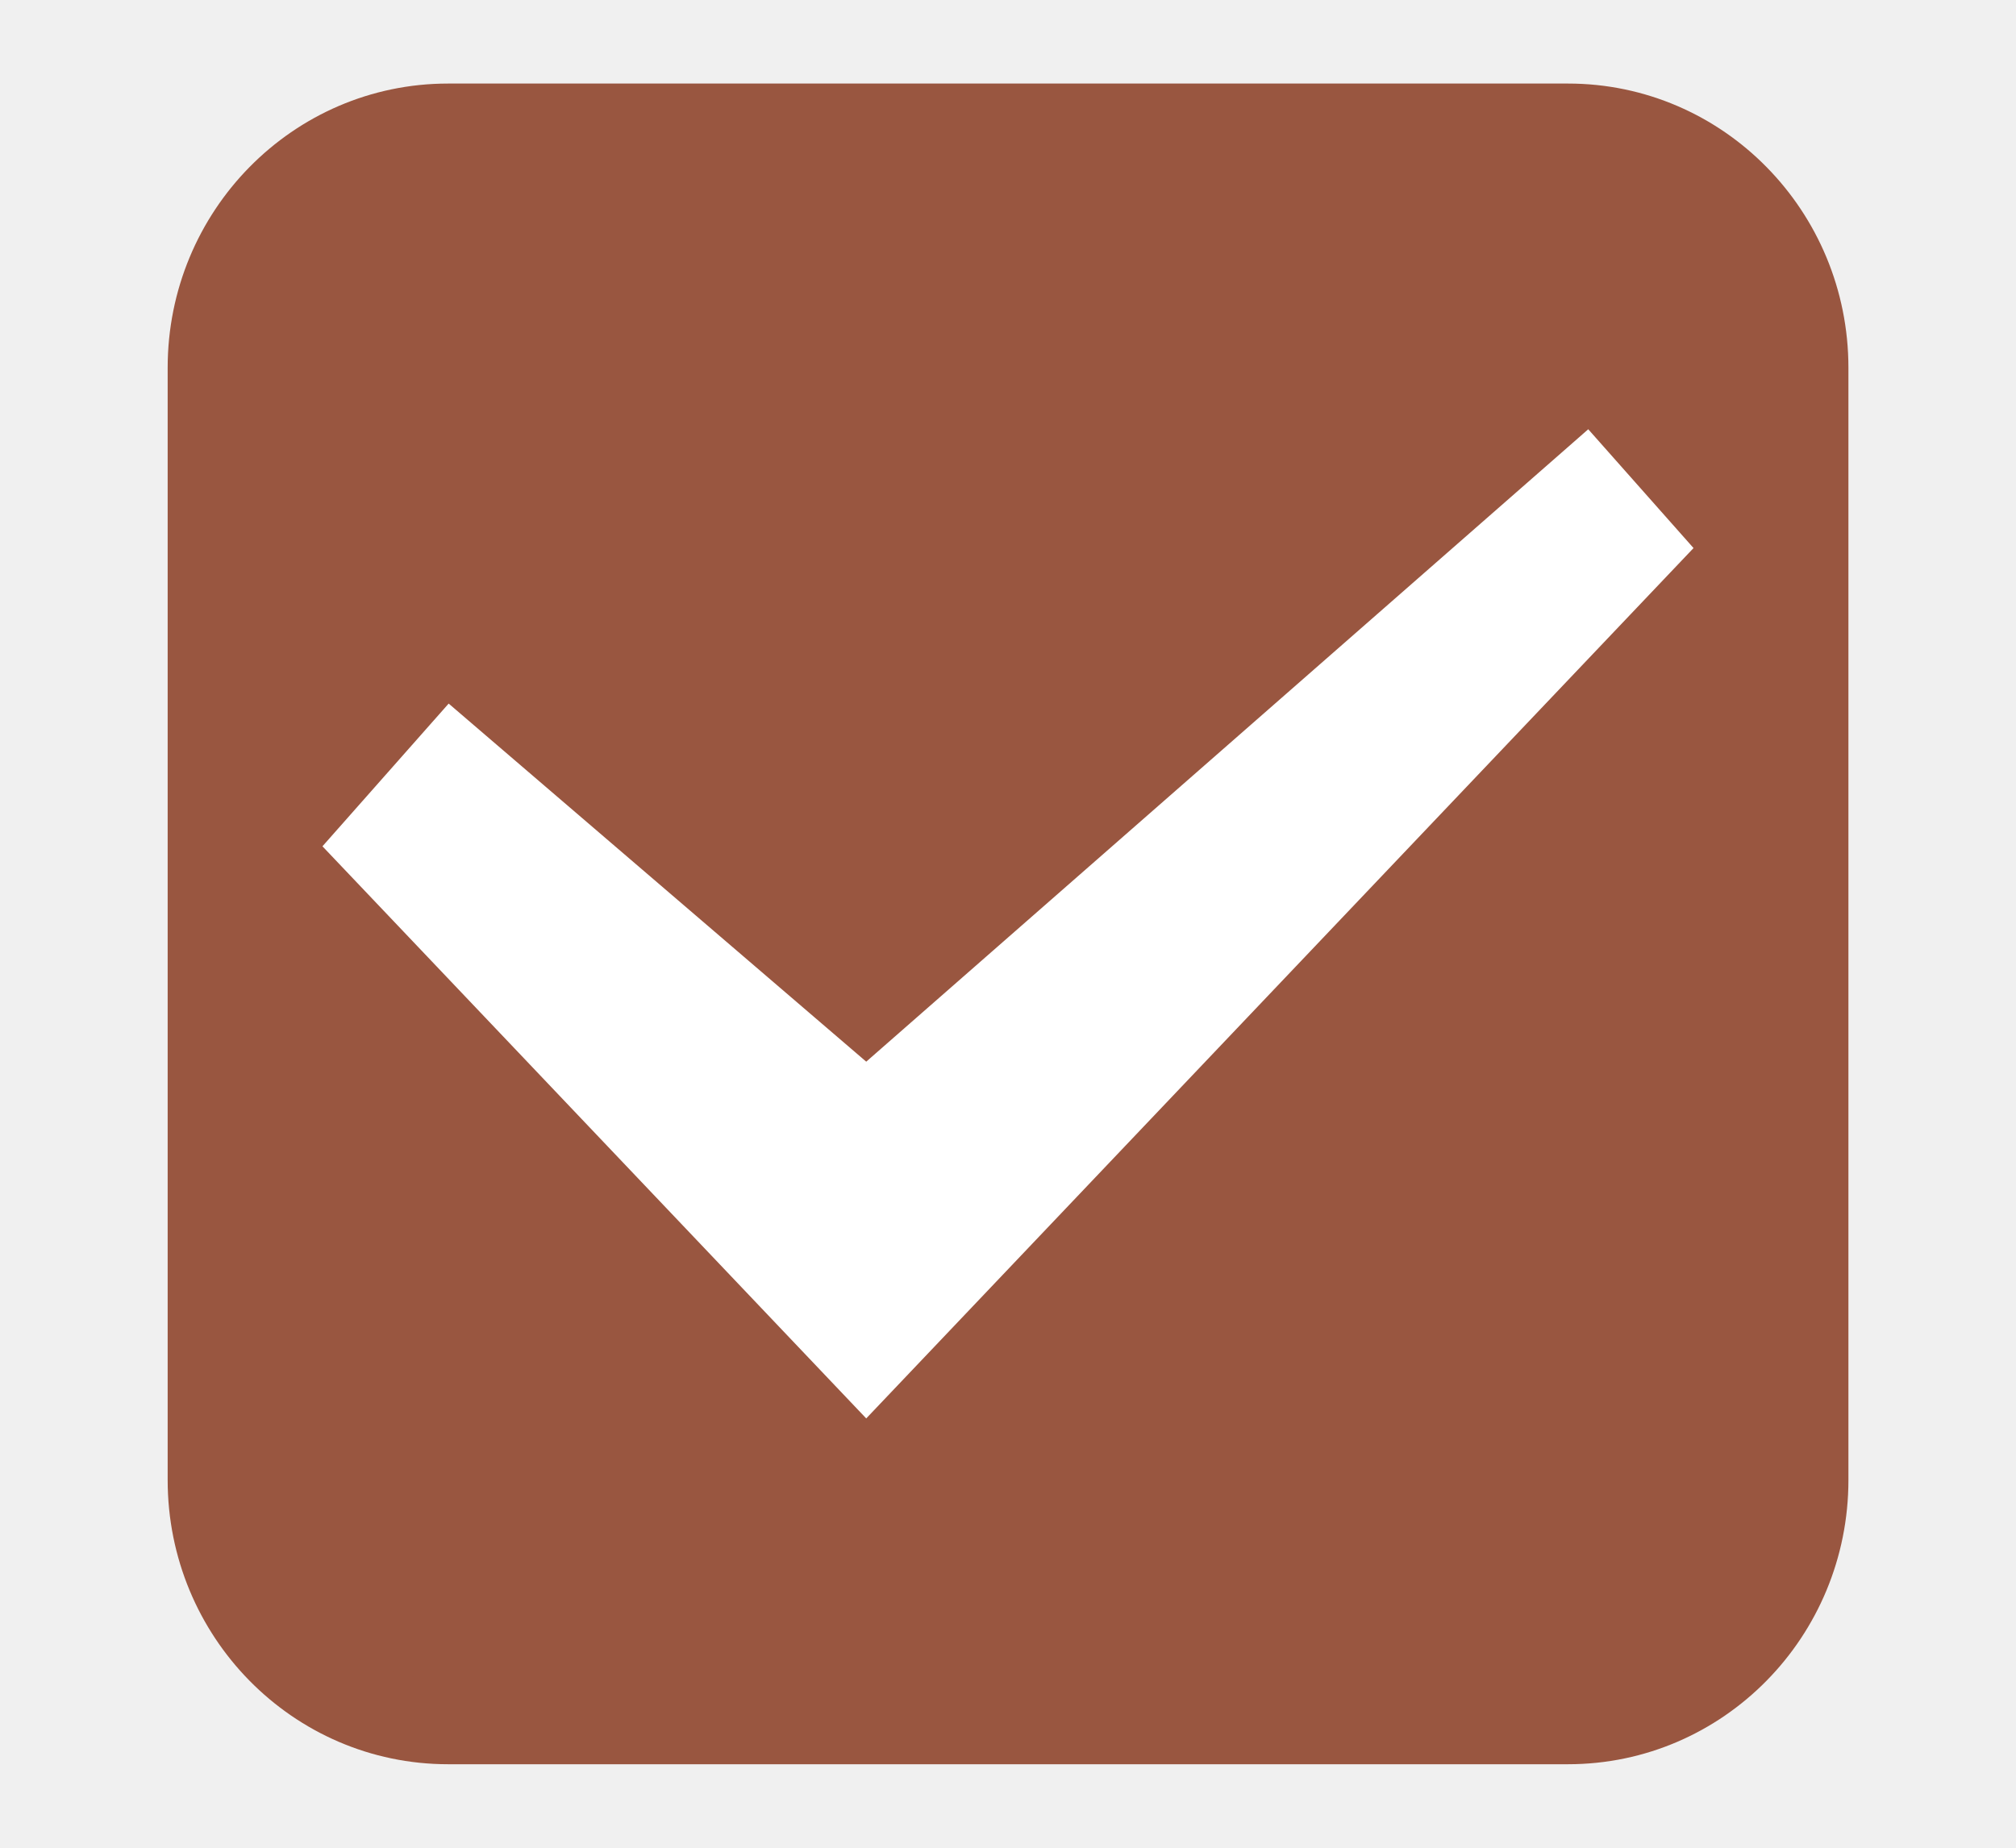
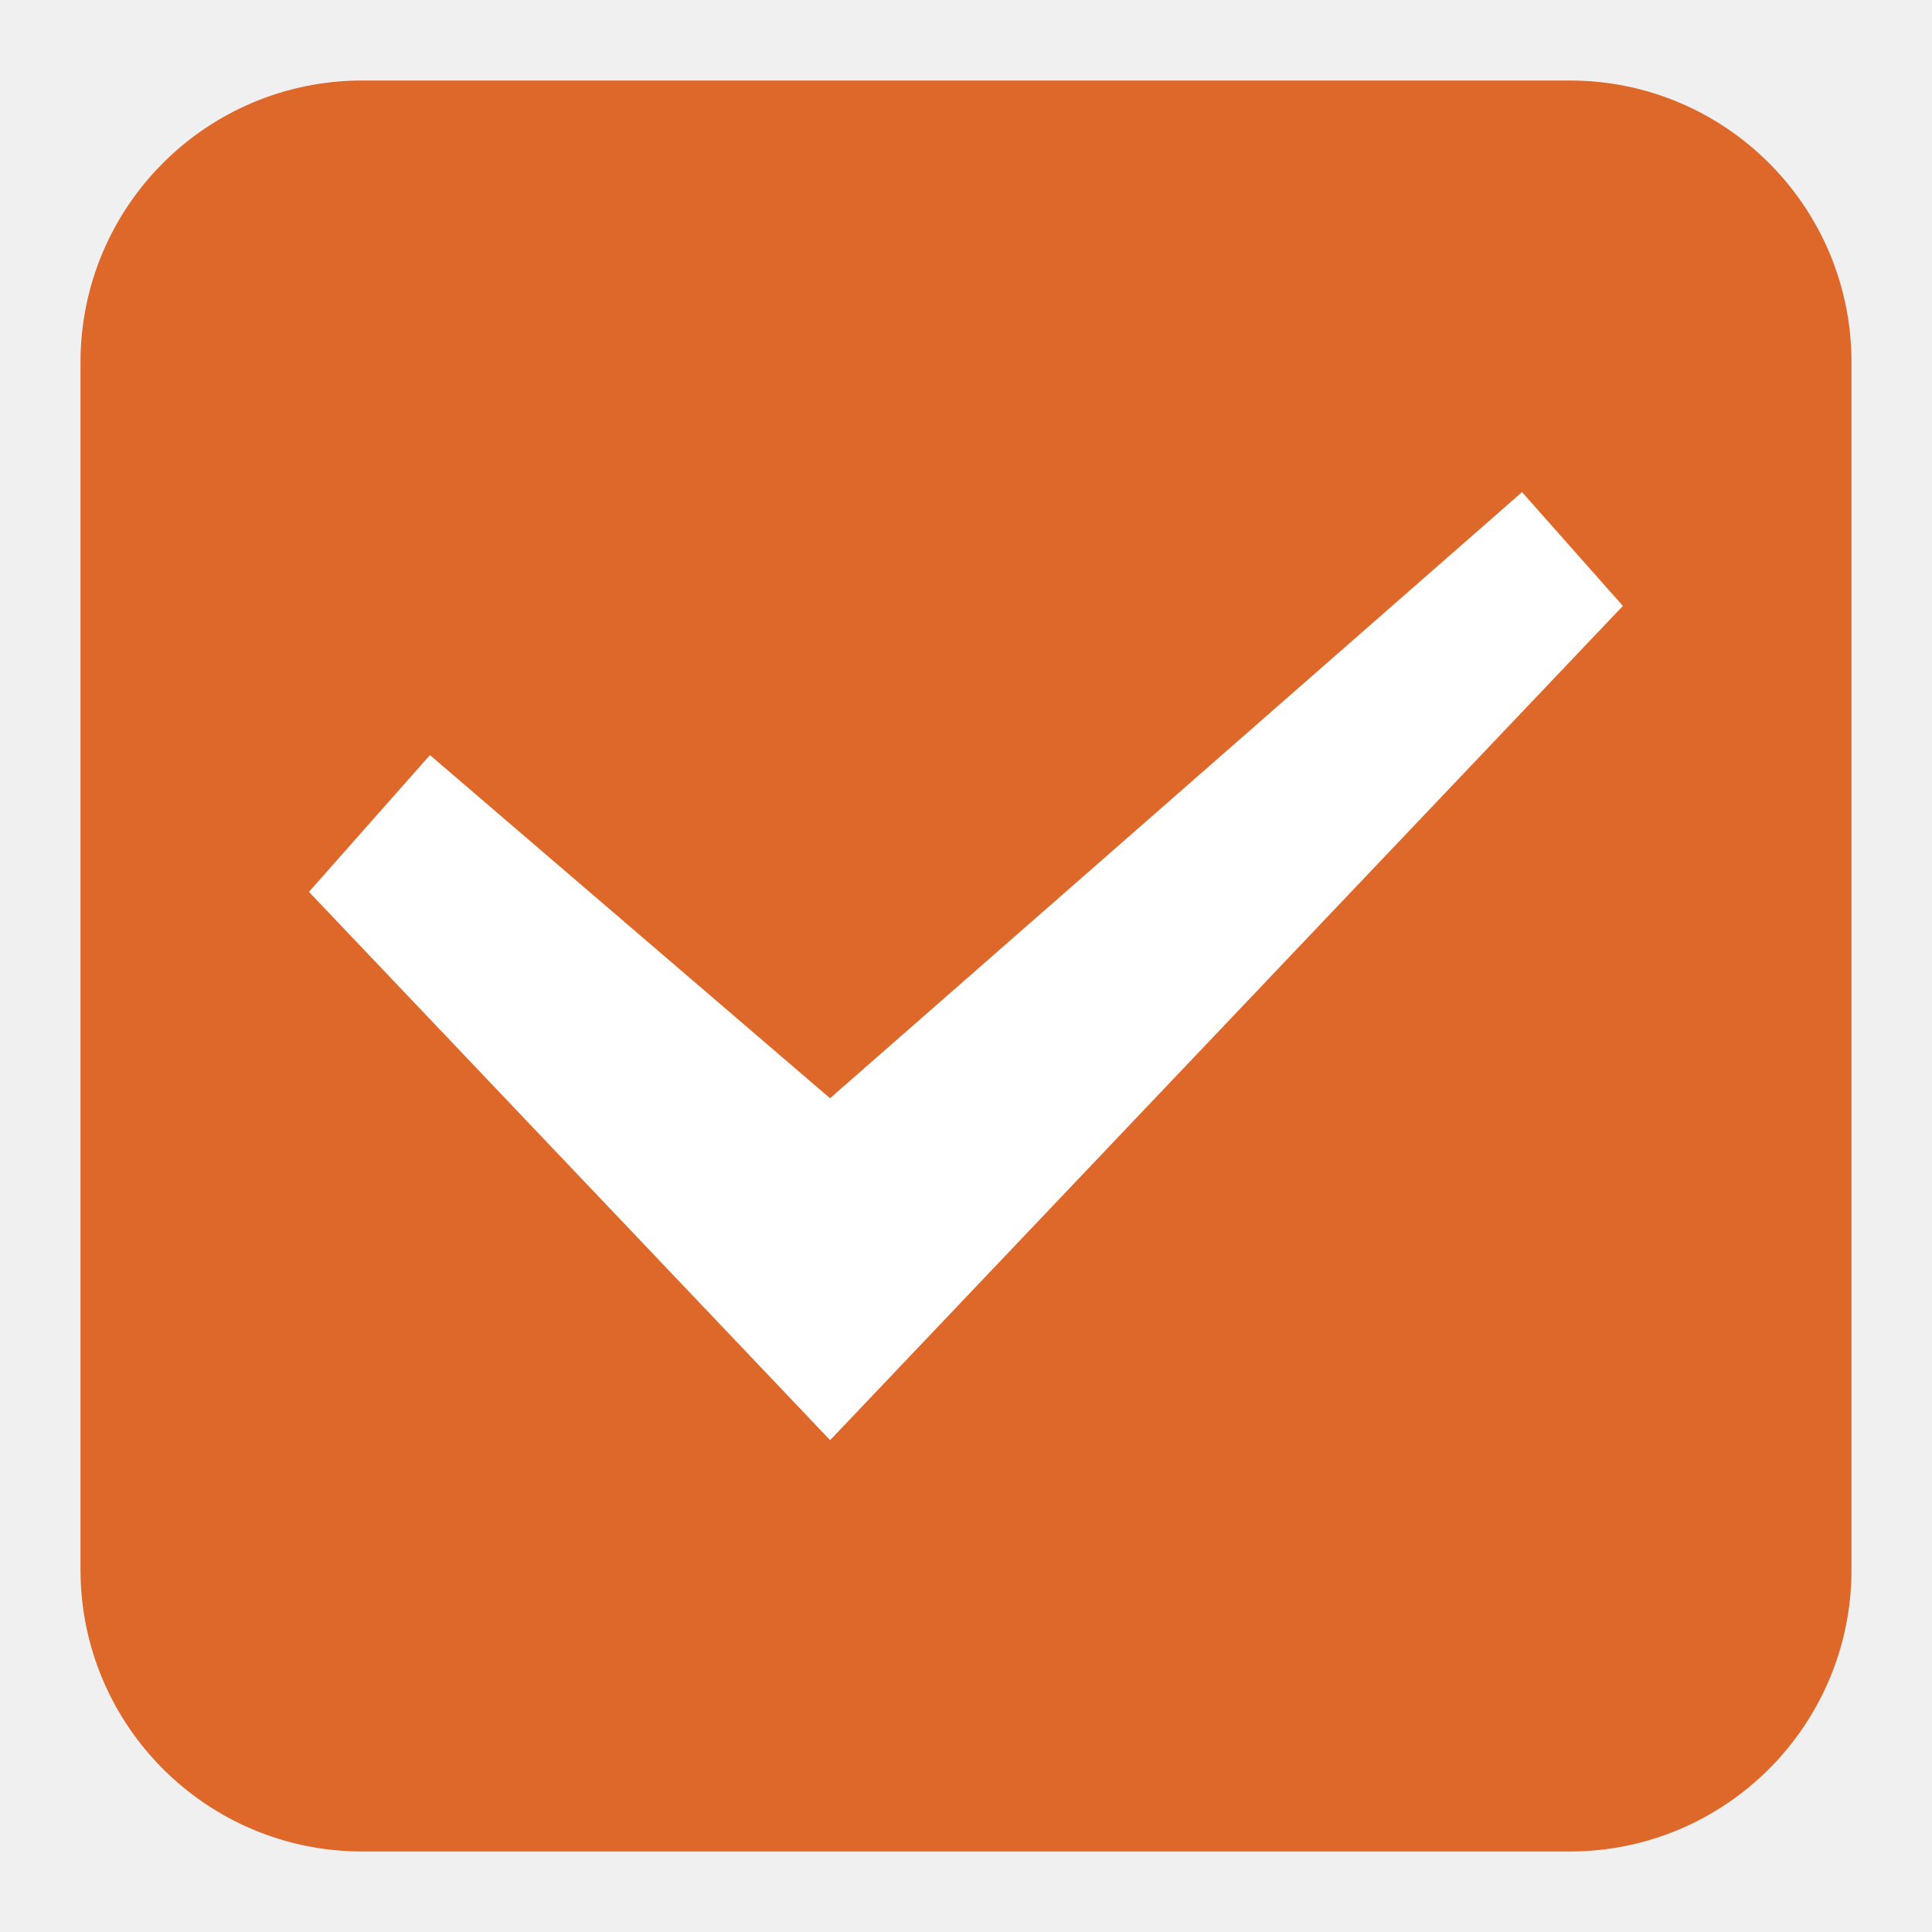
- <svg xmlns="http://www.w3.org/2000/svg" xmlns:xlink="http://www.w3.org/1999/xlink" width="24" height="22" id="svg3199" version="1.1">
-   <defs id="defs3201">
-     <linearGradient id="linearGradient15404">
-       <stop id="stop15406" offset="0" style="stop-color:#515151;stop-opacity:1" />
-       <stop id="stop15408" offset="1" style="stop-color:#292929;stop-opacity:1" />
-     </linearGradient>
-     <linearGradient xlink:href="#linearGradient5872-5-1" id="linearGradient5891-0-4" gradientUnits="userSpaceOnUse" x1="205.841" y1="246.709" x2="206.748" y2="231.241" />
-     <linearGradient id="linearGradient5872-5-1">
-       <stop style="stop-color:#0b2e52;stop-opacity:1" offset="0" id="stop5874-4-4" />
-       <stop style="stop-color:#1862af;stop-opacity:1" offset="1" id="stop5876-0-5" />
-     </linearGradient>
-     <linearGradient y2="-388.73" x2="-93.031" y1="-396.347" x1="-93.031" gradientTransform="matrix(1.591837,0,0,0.8571429,-256.5612,59.68542)" gradientUnits="userSpaceOnUse" id="linearGradient14219" xlink:href="#linearGradient15404" />
-     <linearGradient id="linearGradient10013-4-63-6">
-       <stop style="stop-color:#333333;stop-opacity:1;" offset="0" id="stop10015-2-76-1" />
-       <stop style="stop-color:#292929;stop-opacity:1" offset="1" id="stop10017-46-15-8" />
-     </linearGradient>
-     <linearGradient id="linearGradient10597-5">
-       <stop style="stop-color:#16191a;stop-opacity:1;" offset="0" id="stop10599-2" />
-       <stop style="stop-color:#2b3133;stop-opacity:1" offset="1" id="stop10601-5" />
-     </linearGradient>
-     <linearGradient y2="-322.164" x2="921.225" y1="-330.051" x1="921.328" gradientTransform="matrix(1.591837,0,0,0.8571429,-1456.546,275.4519)" gradientUnits="userSpaceOnUse" id="linearGradient15374" xlink:href="#linearGradient10013-4-63-6" />
-     <linearGradient gradientTransform="translate(-1199.985,216.3805)" y2="-227.08" x2="1203.918" y1="-217.567" x1="1203.918" gradientUnits="userSpaceOnUse" id="linearGradient15376" xlink:href="#linearGradient10597-5" />
-     <linearGradient id="linearGradient5581-5-2-4-6-8-7-35-8">
-       <stop id="stop5583-0-92-8-0-7-6-5-1" offset="0" style="stop-color:#454c4c;stop-opacity:1;" />
-       <stop style="stop-color:#393f3f;stop-opacity:1;" offset="0.4" id="stop5585-4-7-2-7-9-9-92-0" />
-       <stop id="stop5587-6-7-2-0-3-1-21-5" offset="1" style="stop-color:#2d3232;stop-opacity:1;" />
-     </linearGradient>
-   </defs>
-   <g id="layer1" transform="translate(-342.5,-521.3622)">
-     <rect ry="2.884" style="color:#000000;display:inline;overflow:visible;visibility:visible;fill:#995640;fill-opacity:1;stroke:#995640;stroke-width:1;stroke-linecap:butt;stroke-linejoin:round;stroke-miterlimit:4;stroke-dasharray:none;stroke-dashoffset:0;stroke-opacity:1;marker:none;enable-background:accumulate" id="rect11803" width="19.009" height="19.011" x="344.996" y="522.857" rx="2.838" />
-     <rect style="color:#000000;fill:none;stroke:none;stroke-width:2;marker:none;visibility:visible;display:inline;overflow:visible;enable-background:accumulate" id="rect17347" width="21.944" height="21.944" x="342.299" y="521.584" />
-     <polygon transform="matrix(1.790706,0,0,1.790706,341.6203,519.0004)" id="path6712" points="11.75,4.963 11.05,4.173 11.05,4.173 10.984,4.231 6.25,8.378 3.474,5.997 2.635,6.946 6.25,10.75 " style="display:inline;opacity:1;fill:#ffffff;fill-rule:evenodd;stroke:none;stroke-width:1" />
-   </g>
+ <svg xmlns="http://www.w3.org/2000/svg" width="24" height="24" version="1.1" id="svg6">
+   <defs id="defs10" />
+   <rect x="1.5" y="1.5" width="21" height="21" fill="#e95420" stroke="#e95420" stroke-linejoin="round" style="stroke-width:1;stroke:#dd682a;fill:#dd682a" rx="3" id="rect2" />
+   <path d="m20.16 7.527-1.253-1.414-.118.104-8.478 7.426-4.97-4.263-1.503 1.699 6.474 6.811z" fill="#fff" fill-rule="evenodd" id="path4" />
</svg>
